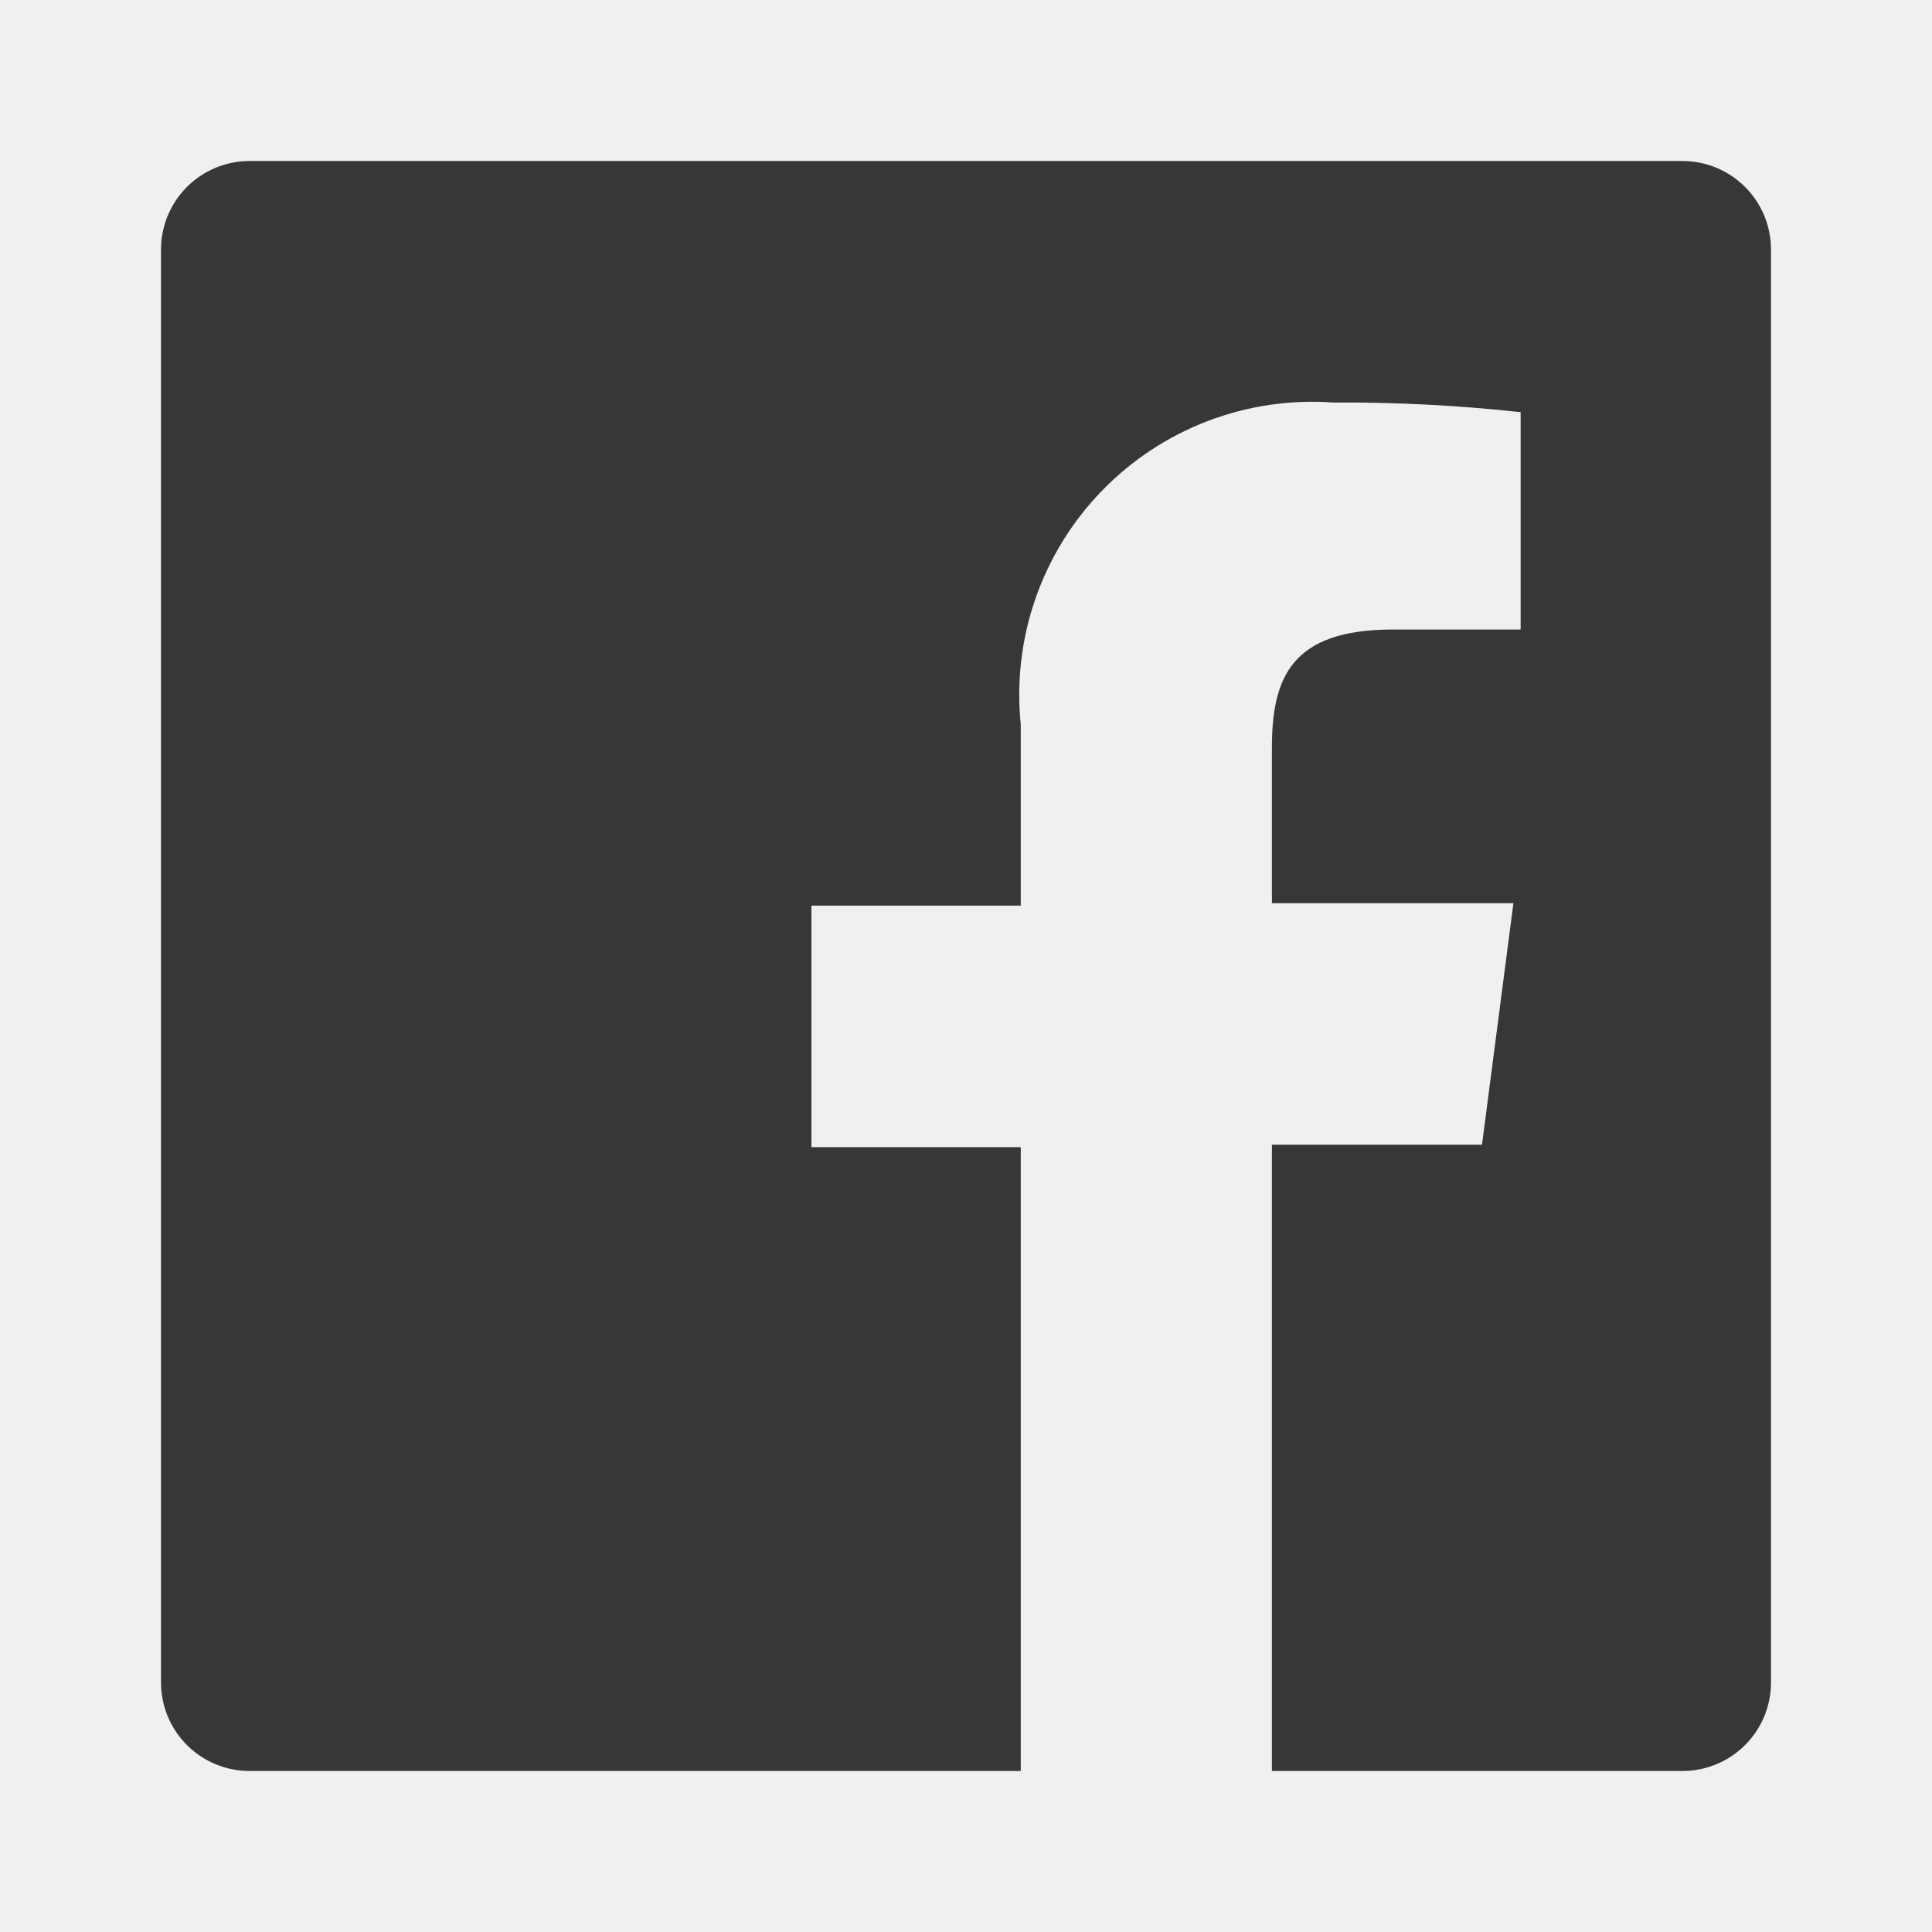
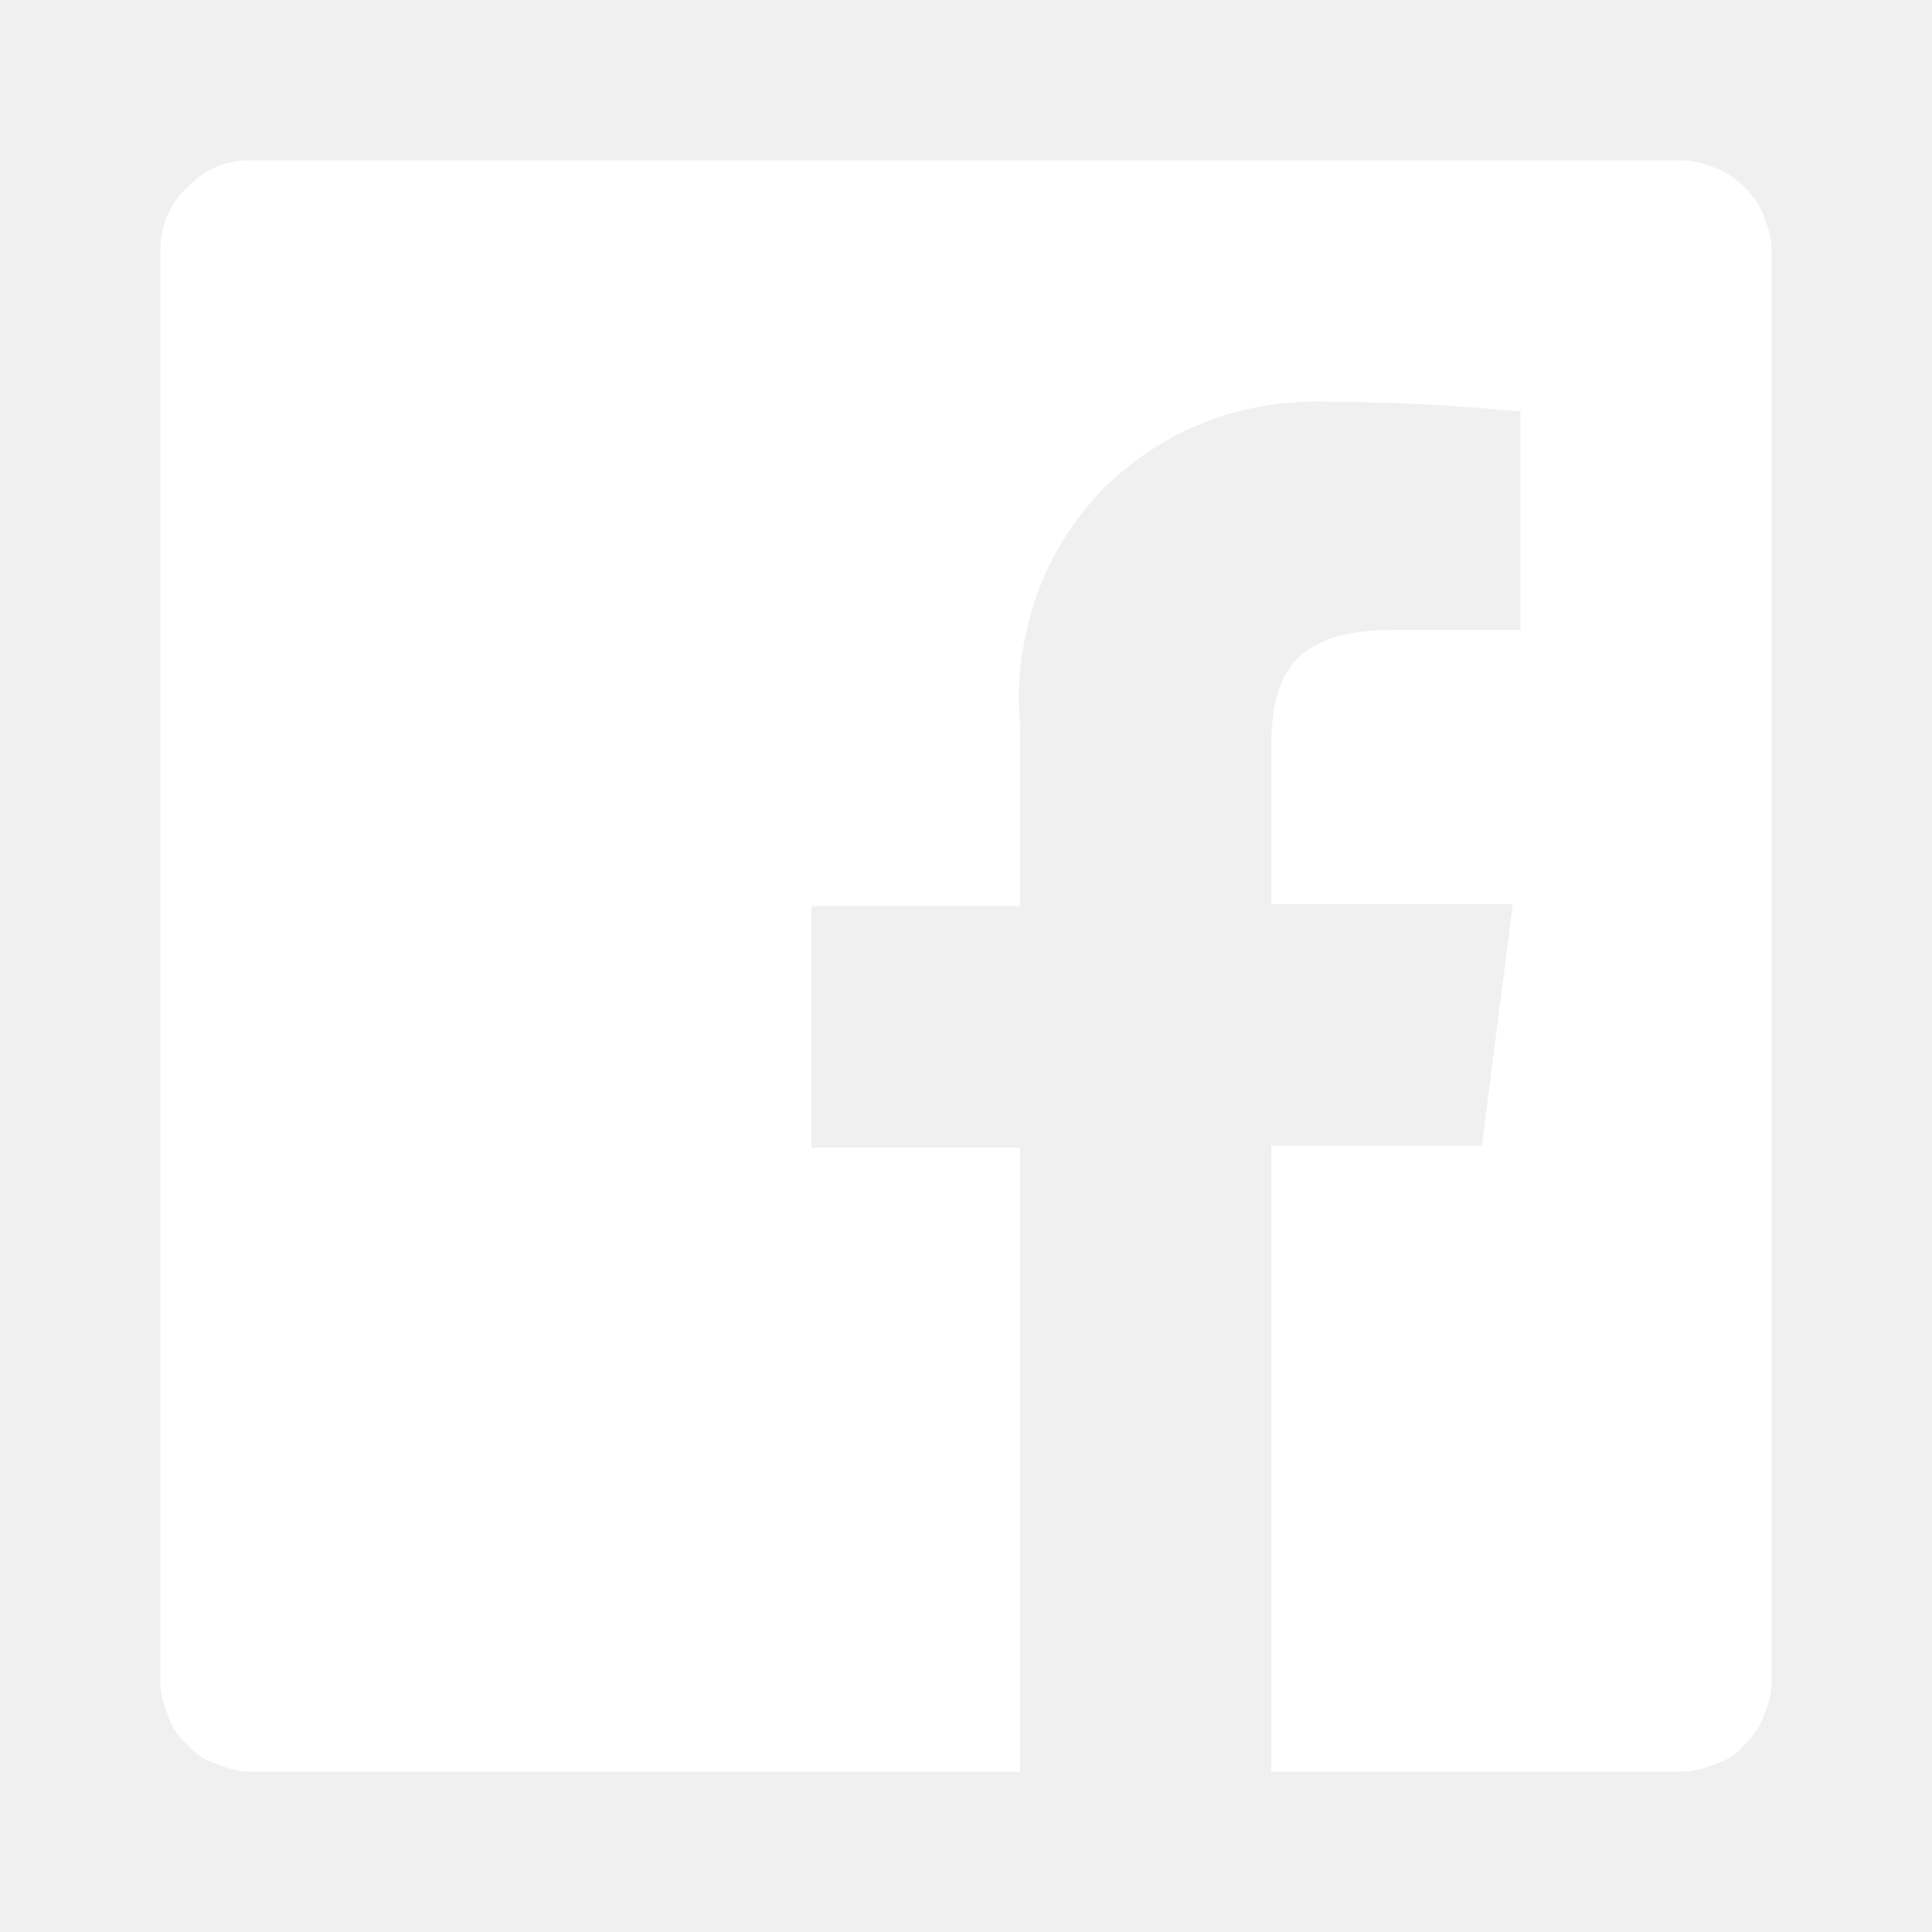
- <svg xmlns="http://www.w3.org/2000/svg" width="50" height="50" viewBox="0 0 50 50" fill="none">
-   <path d="M43.542 4.167H6.458C5.851 4.167 5.268 4.408 4.838 4.838C4.408 5.268 4.167 5.851 4.167 6.458V43.542C4.167 43.843 4.226 44.141 4.341 44.419C4.456 44.697 4.625 44.949 4.838 45.162C5.051 45.375 5.303 45.544 5.581 45.659C5.859 45.774 6.157 45.833 6.458 45.833H26.417V29.688H21V23.438H26.417V18.75C26.305 17.649 26.434 16.538 26.797 15.493C27.16 14.448 27.747 13.495 28.518 12.701C29.288 11.907 30.223 11.291 31.256 10.896C32.289 10.502 33.397 10.338 34.5 10.417C36.121 10.407 37.742 10.49 39.354 10.667V16.292H36.042C33.417 16.292 32.917 17.542 32.917 19.354V23.375H39.167L38.354 29.625H32.917V45.833H43.542C43.843 45.833 44.141 45.774 44.419 45.659C44.697 45.544 44.949 45.375 45.162 45.162C45.375 44.949 45.544 44.697 45.659 44.419C45.774 44.141 45.833 43.843 45.833 43.542V6.458C45.833 6.157 45.774 5.859 45.659 5.581C45.544 5.303 45.375 5.051 45.162 4.838C44.949 4.625 44.697 4.456 44.419 4.341C44.141 4.226 43.843 4.167 43.542 4.167V4.167Z" fill="#373737" />
+ <svg xmlns="http://www.w3.org/2000/svg" width="1" height="1" viewBox="0 0 1 1" fill="none">
+   <path d="M0.871 0.083H0.129C0.117 0.083 0.105 0.088 0.097 0.097C0.088 0.105 0.083 0.117 0.083 0.129V0.871C0.083 0.877 0.085 0.883 0.087 0.888C0.089 0.894 0.092 0.899 0.097 0.903C0.101 0.908 0.106 0.911 0.112 0.913C0.117 0.915 0.123 0.917 0.129 0.917H0.528V0.594H0.42V0.469H0.528V0.375C0.526 0.353 0.529 0.331 0.536 0.31C0.543 0.289 0.555 0.27 0.57 0.254C0.586 0.238 0.604 0.226 0.625 0.218C0.646 0.21 0.668 0.207 0.69 0.208C0.722 0.208 0.755 0.21 0.787 0.213V0.326H0.721C0.668 0.326 0.658 0.351 0.658 0.387V0.468H0.783L0.767 0.593H0.658V0.917H0.871C0.877 0.917 0.883 0.915 0.888 0.913C0.894 0.911 0.899 0.908 0.903 0.903C0.907 0.899 0.911 0.894 0.913 0.888C0.915 0.883 0.917 0.877 0.917 0.871V0.129C0.917 0.123 0.915 0.117 0.913 0.112C0.911 0.106 0.907 0.101 0.903 0.097C0.899 0.093 0.894 0.089 0.888 0.087C0.883 0.085 0.877 0.083 0.871 0.083V0.083Z" fill="white" />
</svg>
